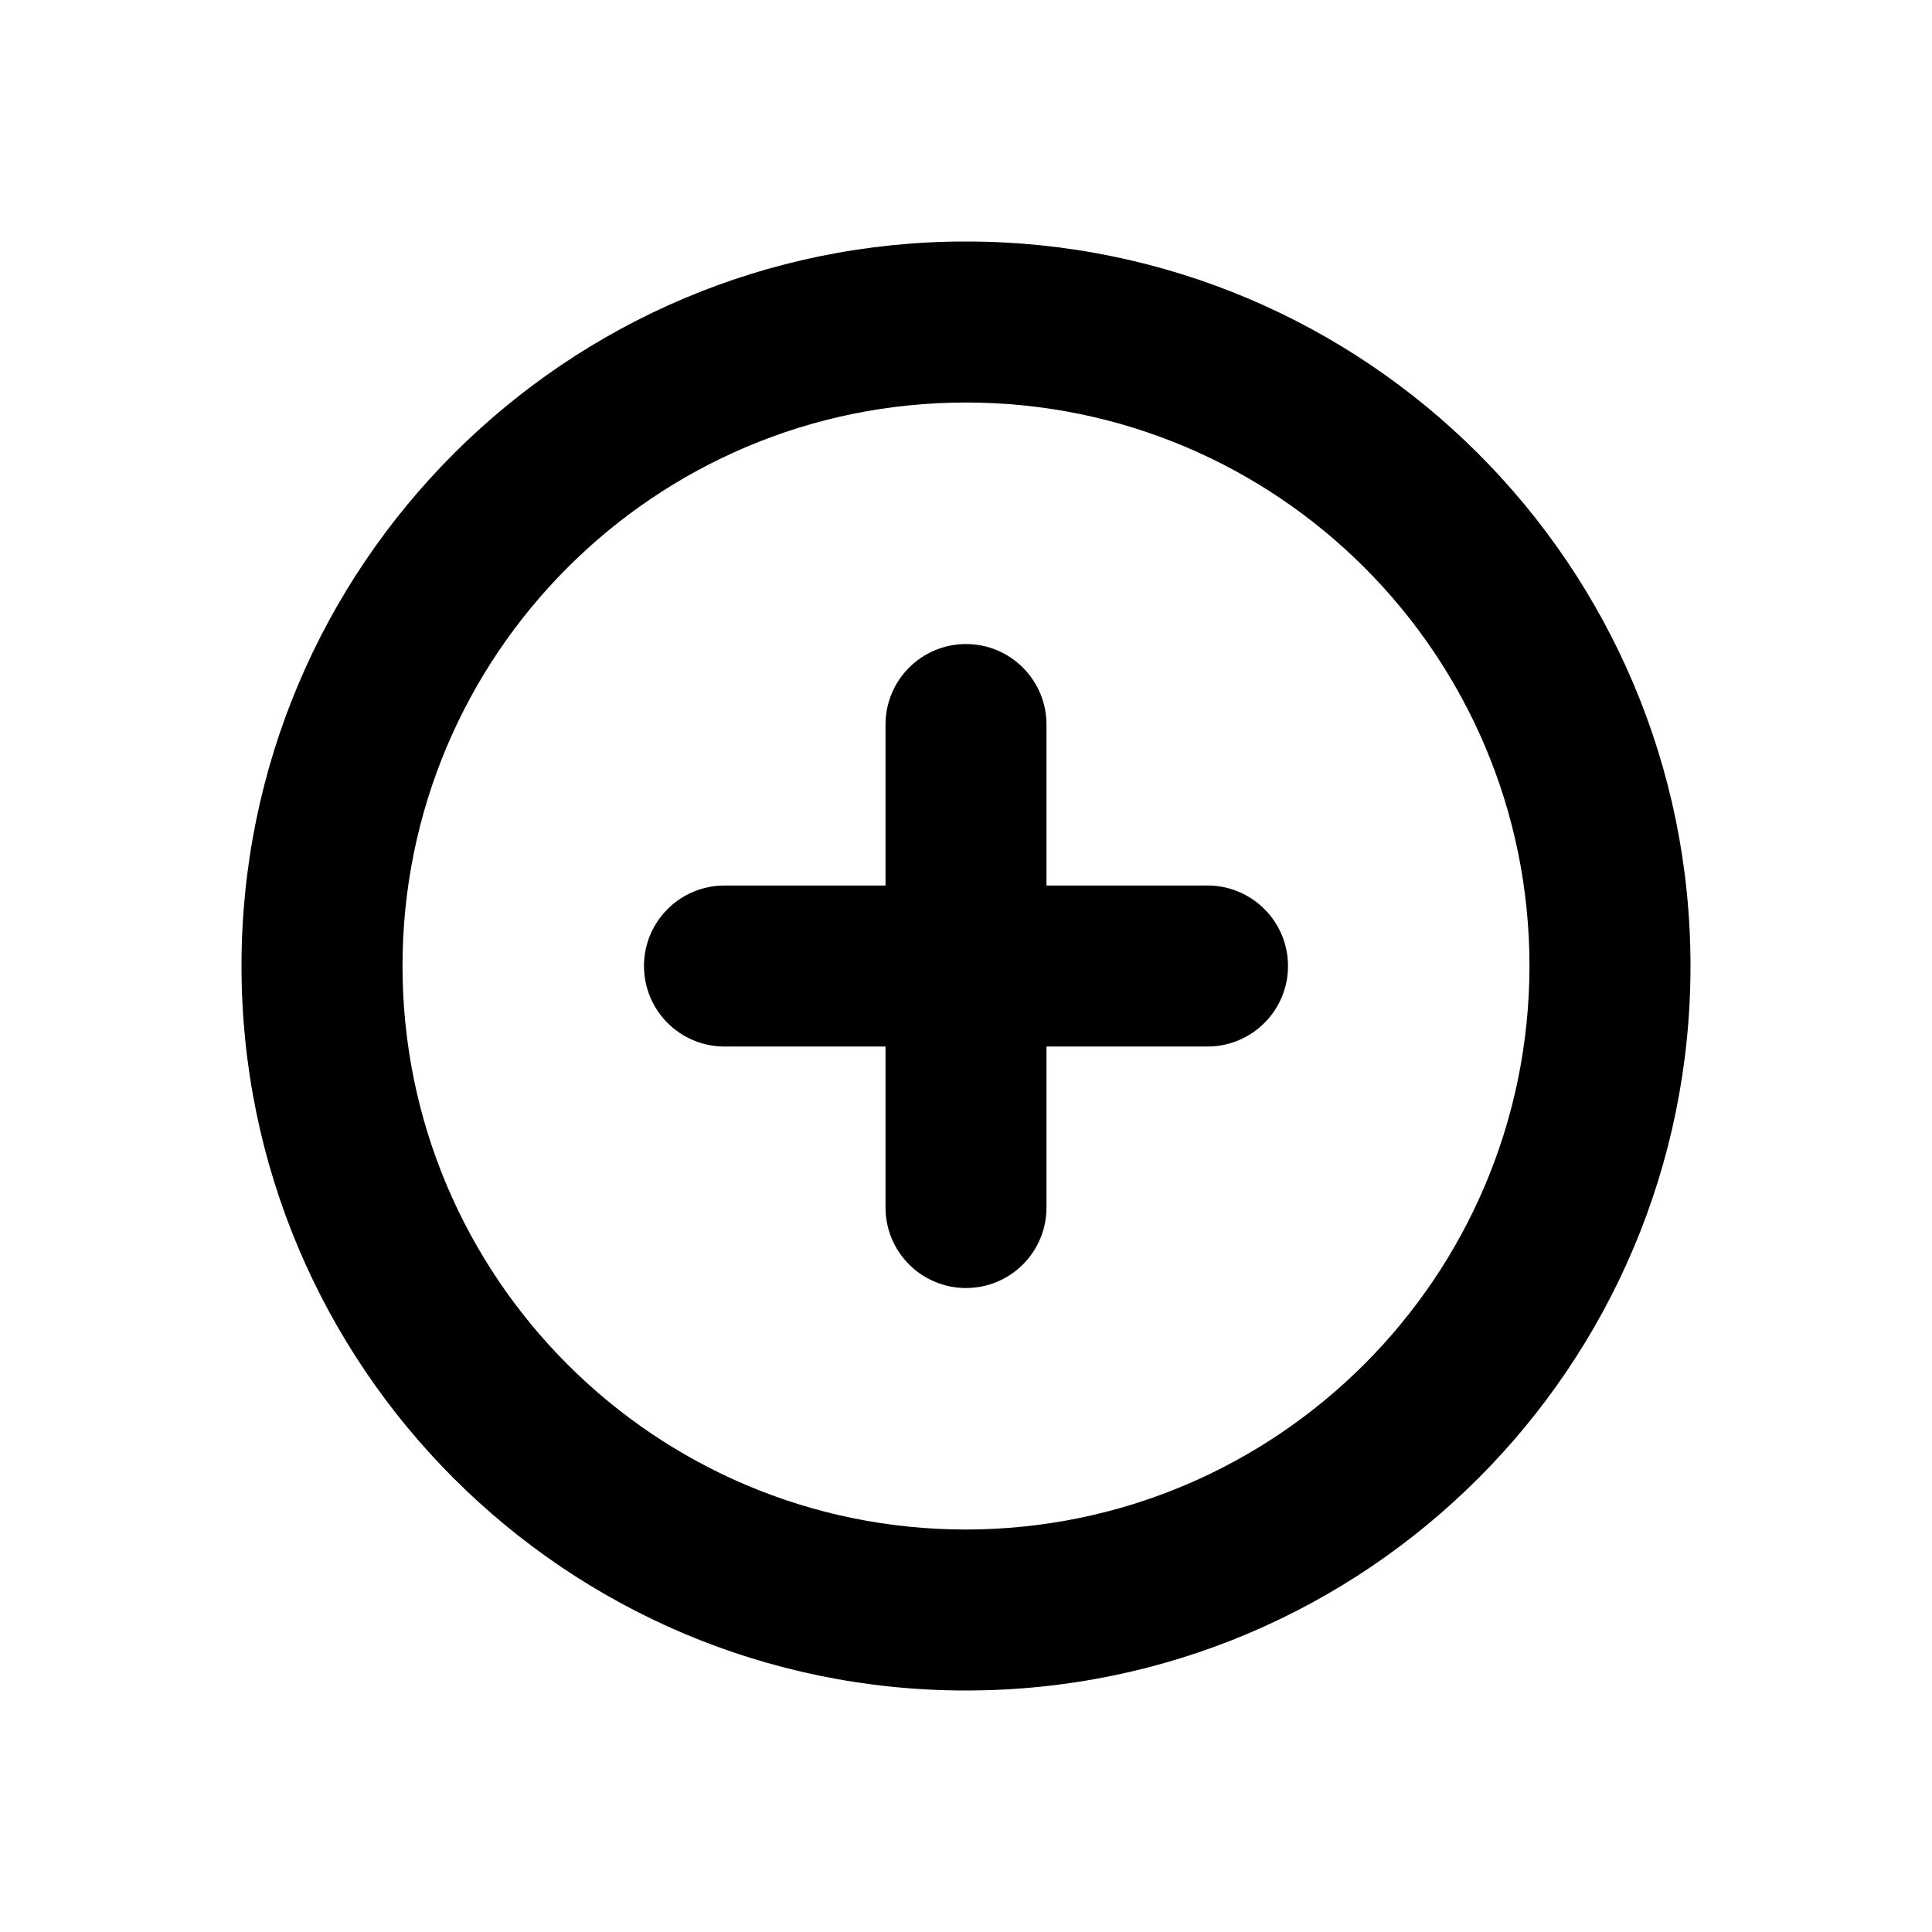
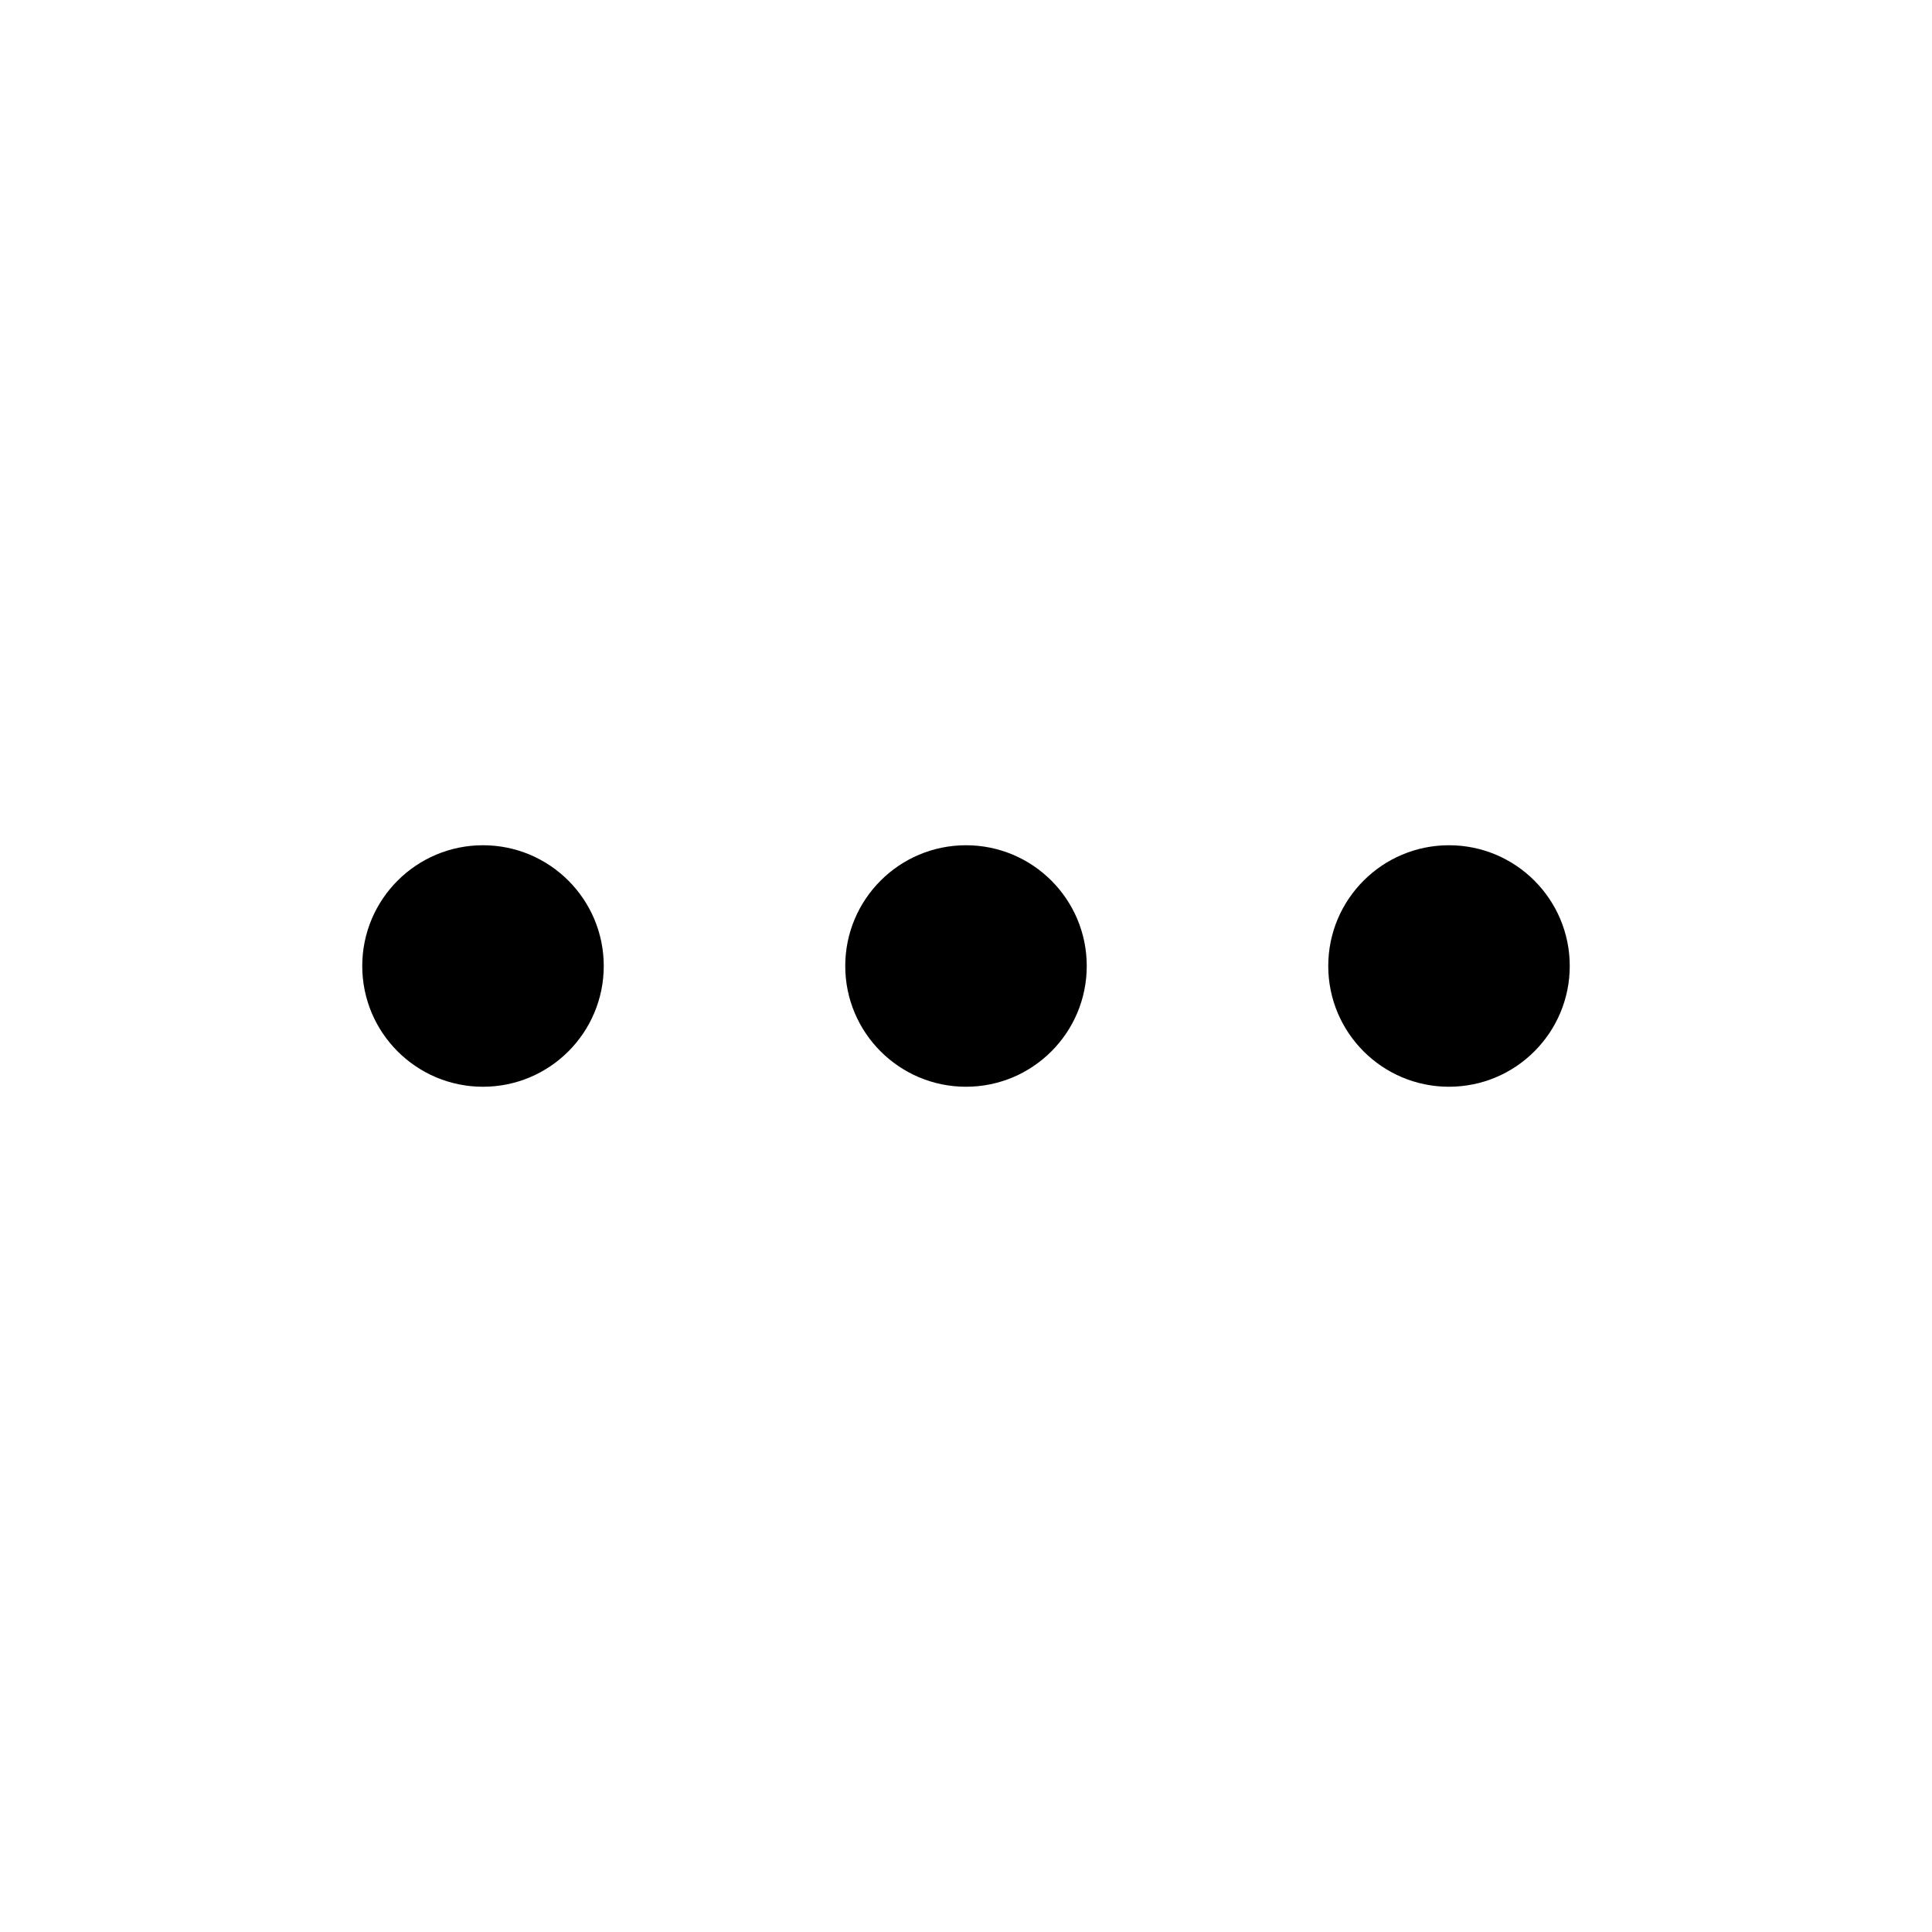
<svg xmlns="http://www.w3.org/2000/svg" viewBox="0 0 512 512">
-   <path d="M256 64C149.96 64 64 149.98 64 256c0 106.05 85.96 192 192 192s192-85.95 192-192c0-106.03-85.96-192-192-192zm0 341.34c-82.47 0-149.33-66.86-149.33-149.33 0-82.48 66.86-149.34 149.33-149.34 82.48 0 149.33 66.86 149.33 149.34-.09 82.43-66.9 149.24-149.33 149.33z" />
-   <path d="M320 234.67h-42.67v-42.66a21.33 21.33 0 0 0-42.66 0v42.66H192a21.33 21.33 0 0 0 0 42.67h42.67v42.67a21.33 21.33 0 1 0 42.66 0v-42.67H320a21.33 21.33 0 0 0 0-42.67z" />
+   <path fill-rule="nonzero" d="M256 224c17.673 0 32 14.327 32 32s-14.327 32-32 32-32-14.327-32-32 14.327-32 32-32zm128 0c17.673 0 32 14.327 32 32s-14.327 32-32 32-32-14.327-32-32 14.327-32 32-32zm-256 0c17.673 0 32 14.327 32 32s-14.327 32-32 32-32-14.327-32-32 14.327-32 32-32z" />
</svg>
